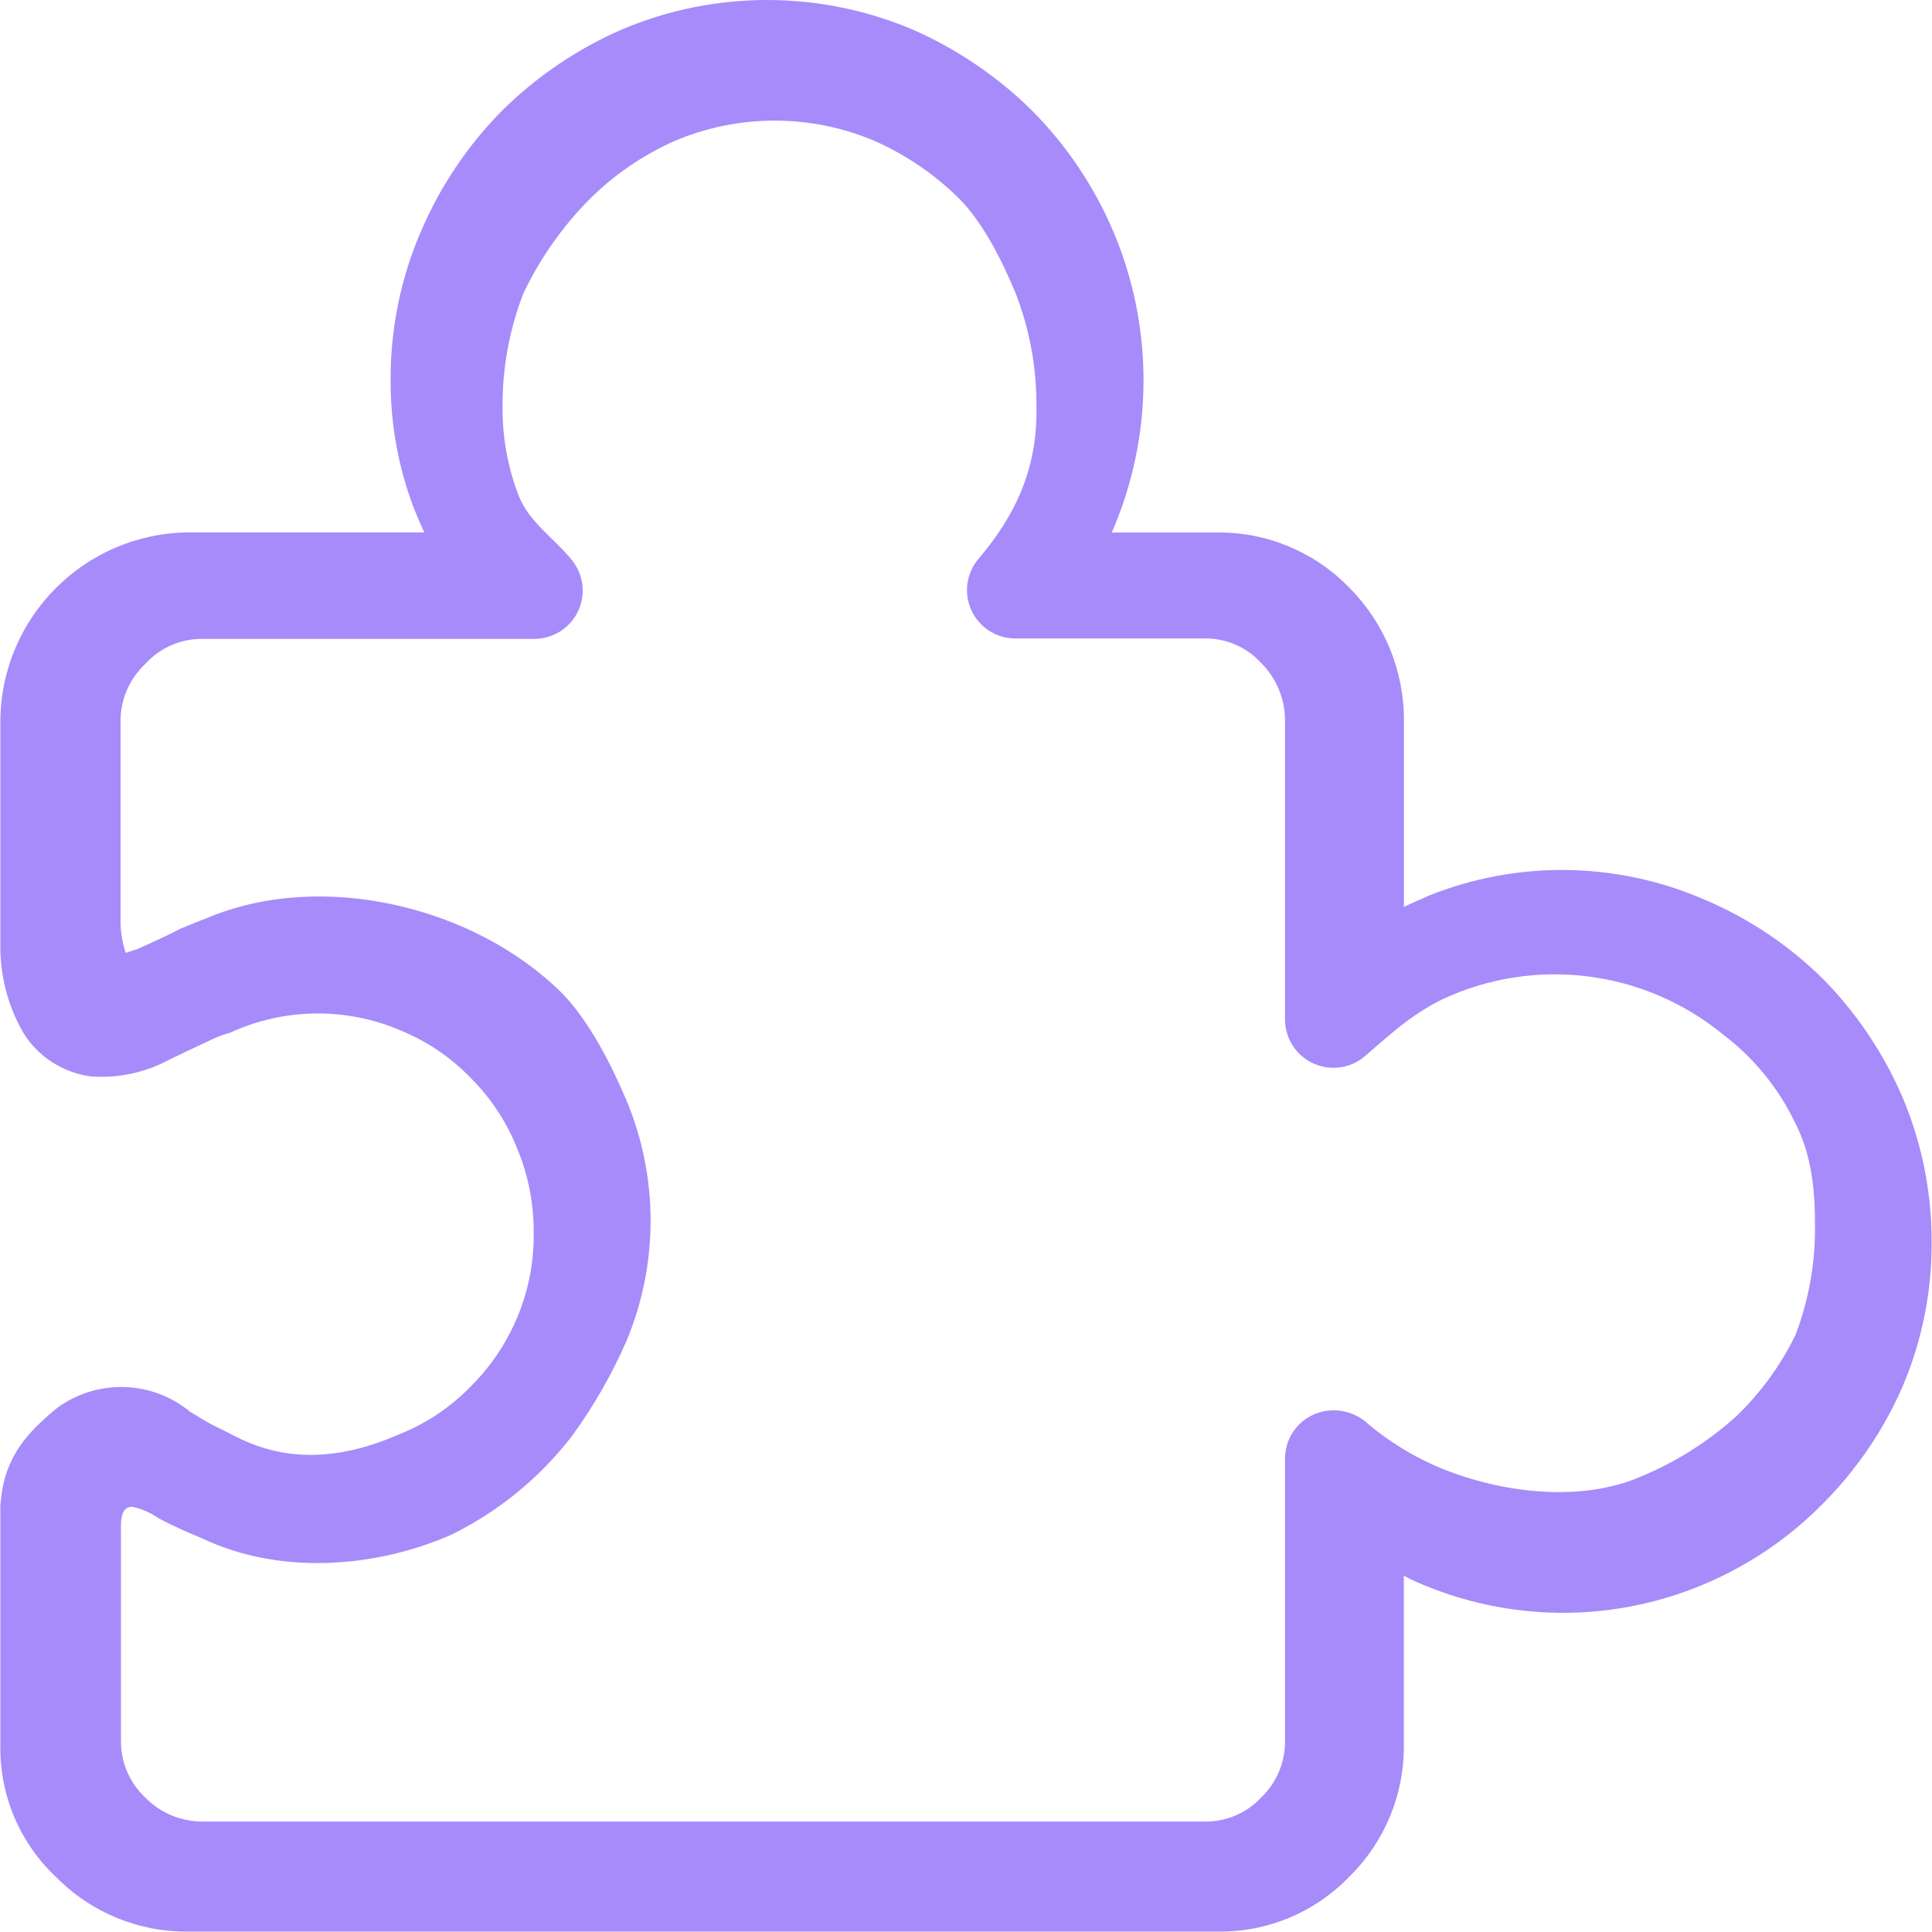
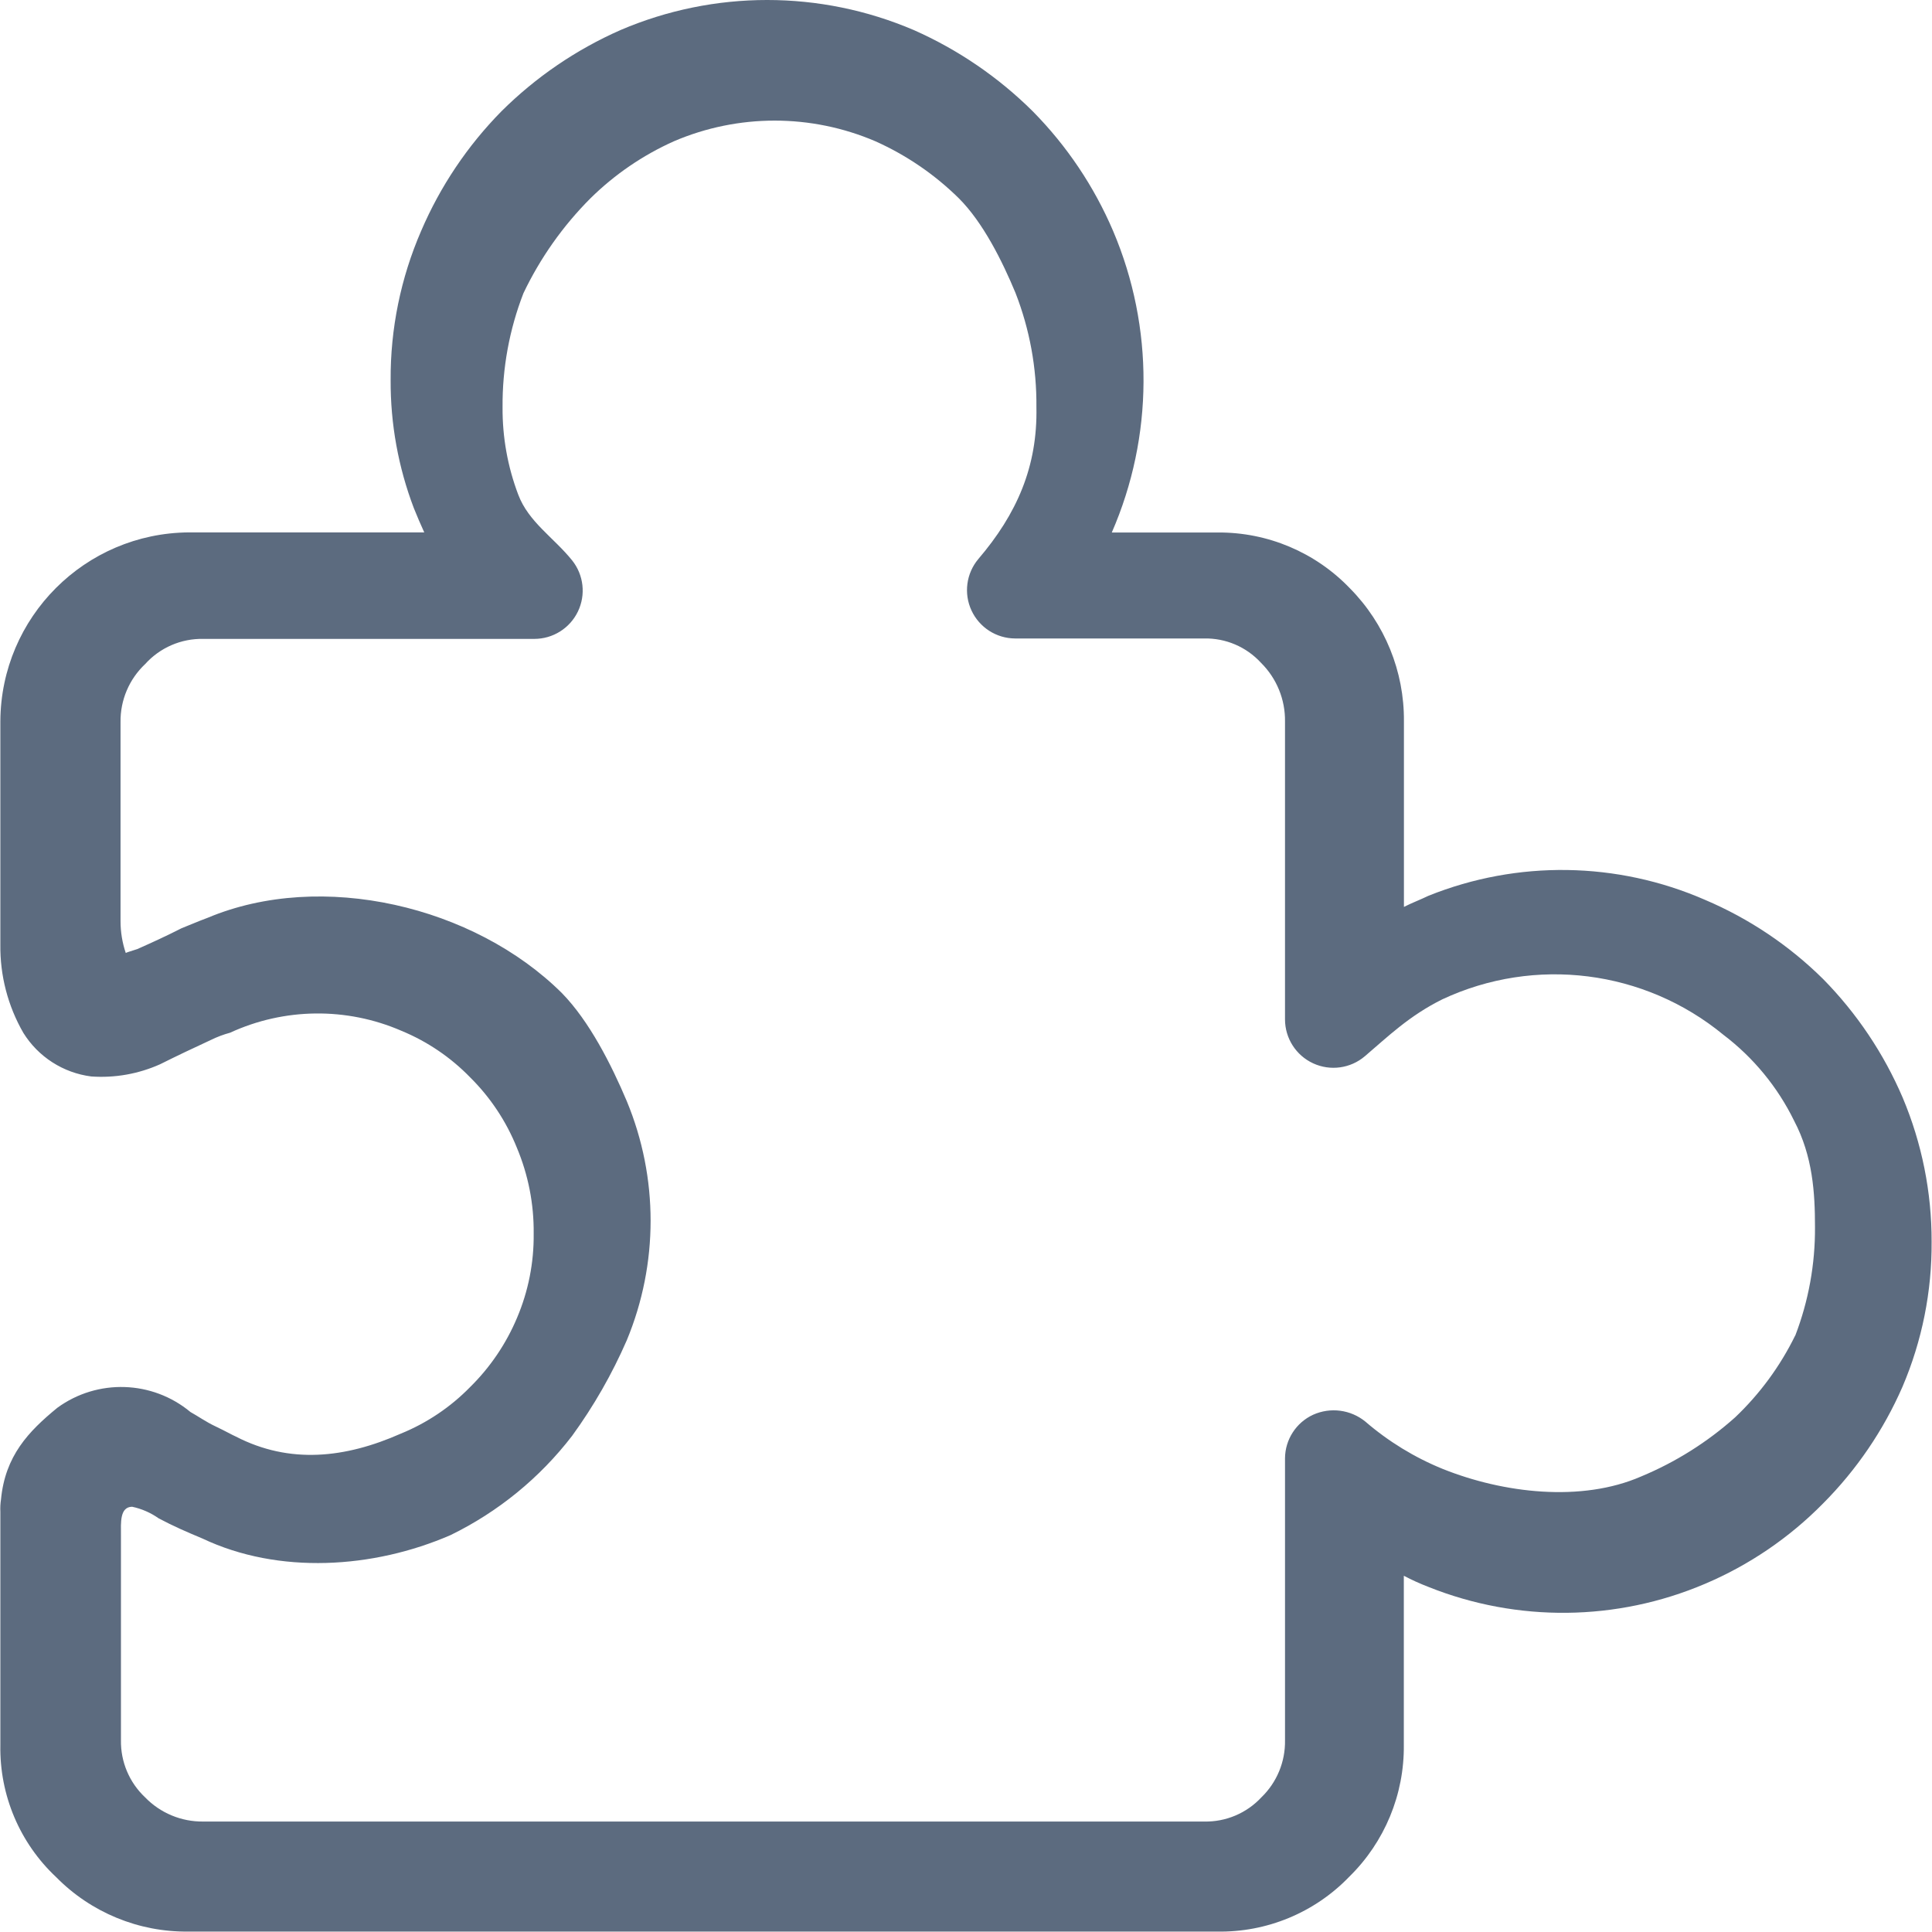
- <svg xmlns="http://www.w3.org/2000/svg" t="1746520160661" class="icon" viewBox="0 0 1024 1024" version="1.1" p-id="17007" width="200" height="200">
-   <path d="M1008.467 581.785a204.367 204.367 0 0 0-42.224-62.921 200.494 200.494 0 0 0-62.589-41.947 189.647 189.647 0 0 0-146.483-2.158c-4.482 2.158-8.799 3.763-13.06 5.921V382.233a99.057 99.057 0 0 0-28.666-70.447A96.013 96.013 0 0 0 645.443 282.235h-56.169a202.098 202.098 0 0 0 0.719-159.764 204.755 204.755 0 0 0-42.611-63.474 210.289 210.289 0 0 0-63.031-43.054 197.561 197.561 0 0 0-155.503 0A208.96 208.96 0 0 0 265.817 58.942a205.972 205.972 0 0 0-42.611 63.474 195.79 195.79 0 0 0-16.159 79.08 188.153 188.153 0 0 0 12.285 67.79q2.601 6.475 5.534 12.894H100.187A100.606 100.606 0 0 0 0.189 382.233v118.37a91.365 91.365 0 0 0 12.175 46.817 49.805 49.805 0 0 0 36.026 23.132 76.202 76.202 0 0 0 36.468-6.475c8.633-4.316 17.709-8.633 26.95-12.894a55.948 55.948 0 0 1 10.127-3.818 111.287 111.287 0 0 1 90.756-1.051 108.465 108.465 0 0 1 36.524 24.737 110.346 110.346 0 0 1 24.681 37.133 114.441 114.441 0 0 1 8.965 45.71 111.01 111.01 0 0 1-8.854 44.659 112.947 112.947 0 0 1-24.792 36.579 108.741 108.741 0 0 1-36.8 24.737c-29.385 13.005-58.825 16.27-87.38 1.549-2.269-0.996-5.036-2.656-11.068-5.534-4.427-2.048-9.463-5.534-13.005-7.471a57.442 57.442 0 0 0-70.557-2.269c-15.329 12.562-27.67 25.456-29.883 48.643a31.931 31.931 0 0 0-0.332 6.475v123.738a93.578 93.578 0 0 0 29.606 69.949A96.677 96.677 0 0 0 99.799 1023.779h545.145a94.962 94.962 0 0 0 70.17-29.053 96.345 96.345 0 0 0 28.942-69.949v-89.594a122.963 122.963 0 0 0 13.06 5.921 192.027 192.027 0 0 0 146.483-1.605 194.296 194.296 0 0 0 62.644-42.611 202.43 202.43 0 0 0 42.113-61.869 192.469 192.469 0 0 0 15.44-76.921 195.458 195.458 0 0 0-15.329-76.313z m-56.999 126.118a152.072 152.072 0 0 1-31.82 43.331 176.532 176.532 0 0 1-49.805 31.322c-31.709 13.835-73.103 8.854-105.144-3.984a148.475 148.475 0 0 1-41.062-25.124 26.563 26.563 0 0 0-27.67-3.597 25.622 25.622 0 0 0-14.886 23.076v149.416a41.006 41.006 0 0 1-12.507 30.27 40.232 40.232 0 0 1-30.326 12.839H107.713a42.168 42.168 0 0 1-30.824-12.839 40.619 40.619 0 0 1-12.783-30.27V813.49c0-6.253-0.719-14.776 5.921-14.886a38.073 38.073 0 0 1 14.056 6.143c8.024 4.261 14.61 7.083 23.298 10.736 40.342 19.092 90.424 15.938 131.375-1.826a181.734 181.734 0 0 0 64.47-52.627 268.339 268.339 0 0 0 28.998-50.691 165.353 165.353 0 0 0 0-126.671c-8.135-19.258-19.811-42.39-34.421-57.331-46.485-46.153-127.28-65.245-187.71-39.899-5.534 2.048-10.072 4.095-13.835 5.534-8.024 4.095-15.882 7.692-23.519 11.068-3.044 1.051-5.147 1.549-6.087 2.048a52.738 52.738 0 0 1-2.767-16.934V382.731a41.449 41.449 0 0 1 13.06-30.769 40.342 40.342 0 0 1 30.824-13.337h175.425a25.622 25.622 0 0 0 20.088-41.56C293.486 284.891 280.15 276.701 274.671 262.147A127.999 127.999 0 0 1 266.37 215.828a163.416 163.416 0 0 1 11.068-60.43A182.619 182.619 0 0 1 312.91 105.15a150.744 150.744 0 0 1 44.271-30.27 135.636 135.636 0 0 1 106.804 0 150.744 150.744 0 0 1 44.271 30.27c12.783 12.783 22.966 33.203 29.994 50.137a162.42 162.42 0 0 1 11.068 60.43c0.664 31.543-10.348 56.667-30.824 80.629a25.622 25.622 0 0 0 19.535 42.058h100.164a39.733 39.733 0 0 1 30.104 12.839 42.943 42.943 0 0 1 12.783 31.267v157.772a25.677 25.677 0 0 0 42.334 19.535c12.23-10.404 23.353-21.361 41.062-30.16a140.672 140.672 0 0 1 148.973 18.815 127.557 127.557 0 0 1 37.465 45.544c9.906 18.815 11.068 38.295 11.068 56.28a157.661 157.661 0 0 1-10.459 57.608z" fill="#A78BFA" p-id="17008" />
+ <svg xmlns="http://www.w3.org/2000/svg" t="1747187475996" class="icon" viewBox="0 0 1024 1024" version="1.1" p-id="8253" width="200" height="200">
+   <path d="M1008.467 581.785a204.367 204.367 0 0 0-42.224-62.921 200.494 200.494 0 0 0-62.589-41.947 189.647 189.647 0 0 0-146.483-2.158c-4.482 2.158-8.799 3.763-13.06 5.921V382.233a99.057 99.057 0 0 0-28.666-70.447A96.013 96.013 0 0 0 645.443 282.235h-56.169a202.098 202.098 0 0 0 0.719-159.764 204.755 204.755 0 0 0-42.611-63.474 210.289 210.289 0 0 0-63.031-43.054 197.561 197.561 0 0 0-155.503 0A208.96 208.96 0 0 0 265.817 58.942a205.972 205.972 0 0 0-42.611 63.474 195.79 195.79 0 0 0-16.159 79.08 188.153 188.153 0 0 0 12.285 67.79q2.601 6.475 5.534 12.894H100.187A100.606 100.606 0 0 0 0.189 382.233v118.37a91.365 91.365 0 0 0 12.175 46.817 49.805 49.805 0 0 0 36.026 23.132 76.202 76.202 0 0 0 36.468-6.475c8.633-4.316 17.709-8.633 26.95-12.894a55.948 55.948 0 0 1 10.127-3.818 111.287 111.287 0 0 1 90.756-1.051 108.465 108.465 0 0 1 36.524 24.737 110.346 110.346 0 0 1 24.681 37.133 114.441 114.441 0 0 1 8.965 45.71 111.01 111.01 0 0 1-8.854 44.659 112.947 112.947 0 0 1-24.792 36.579 108.741 108.741 0 0 1-36.8 24.737c-29.385 13.005-58.825 16.27-87.38 1.549-2.269-0.996-5.036-2.656-11.068-5.534-4.427-2.048-9.463-5.534-13.005-7.471a57.442 57.442 0 0 0-70.557-2.269c-15.329 12.562-27.67 25.456-29.883 48.643a31.931 31.931 0 0 0-0.332 6.475v123.738a93.578 93.578 0 0 0 29.606 69.949A96.677 96.677 0 0 0 99.799 1023.779h545.145a94.962 94.962 0 0 0 70.17-29.053 96.345 96.345 0 0 0 28.942-69.949v-89.594a122.963 122.963 0 0 0 13.06 5.921 192.027 192.027 0 0 0 146.483-1.605 194.296 194.296 0 0 0 62.644-42.611 202.43 202.43 0 0 0 42.113-61.869 192.469 192.469 0 0 0 15.44-76.921 195.458 195.458 0 0 0-15.329-76.313z m-56.999 126.118a152.072 152.072 0 0 1-31.82 43.331 176.532 176.532 0 0 1-49.805 31.322c-31.709 13.835-73.103 8.854-105.144-3.984a148.475 148.475 0 0 1-41.062-25.124 26.563 26.563 0 0 0-27.67-3.597 25.622 25.622 0 0 0-14.886 23.076v149.416a41.006 41.006 0 0 1-12.507 30.27 40.232 40.232 0 0 1-30.326 12.839H107.713a42.168 42.168 0 0 1-30.824-12.839 40.619 40.619 0 0 1-12.783-30.27V813.49c0-6.253-0.719-14.776 5.921-14.886a38.073 38.073 0 0 1 14.056 6.143c8.024 4.261 14.61 7.083 23.298 10.736 40.342 19.092 90.424 15.938 131.375-1.826a181.734 181.734 0 0 0 64.47-52.627 268.339 268.339 0 0 0 28.998-50.691 165.353 165.353 0 0 0 0-126.671c-8.135-19.258-19.811-42.39-34.421-57.331-46.485-46.153-127.28-65.245-187.71-39.899-5.534 2.048-10.072 4.095-13.835 5.534-8.024 4.095-15.882 7.692-23.519 11.068-3.044 1.051-5.147 1.549-6.087 2.048a52.738 52.738 0 0 1-2.767-16.934V382.731a41.449 41.449 0 0 1 13.06-30.769 40.342 40.342 0 0 1 30.824-13.337h175.425a25.622 25.622 0 0 0 20.088-41.56C293.486 284.891 280.15 276.701 274.671 262.147A127.999 127.999 0 0 1 266.37 215.828a163.416 163.416 0 0 1 11.068-60.43A182.619 182.619 0 0 1 312.91 105.15a150.744 150.744 0 0 1 44.271-30.27 135.636 135.636 0 0 1 106.804 0 150.744 150.744 0 0 1 44.271 30.27c12.783 12.783 22.966 33.203 29.994 50.137a162.42 162.42 0 0 1 11.068 60.43c0.664 31.543-10.348 56.667-30.824 80.629a25.622 25.622 0 0 0 19.535 42.058h100.164a39.733 39.733 0 0 1 30.104 12.839 42.943 42.943 0 0 1 12.783 31.267v157.772a25.677 25.677 0 0 0 42.334 19.535c12.23-10.404 23.353-21.361 41.062-30.16a140.672 140.672 0 0 1 148.973 18.815 127.557 127.557 0 0 1 37.465 45.544c9.906 18.815 11.068 38.295 11.068 56.28a157.661 157.661 0 0 1-10.459 57.608z" fill="#5c6b7f" p-id="8254" />
</svg>
